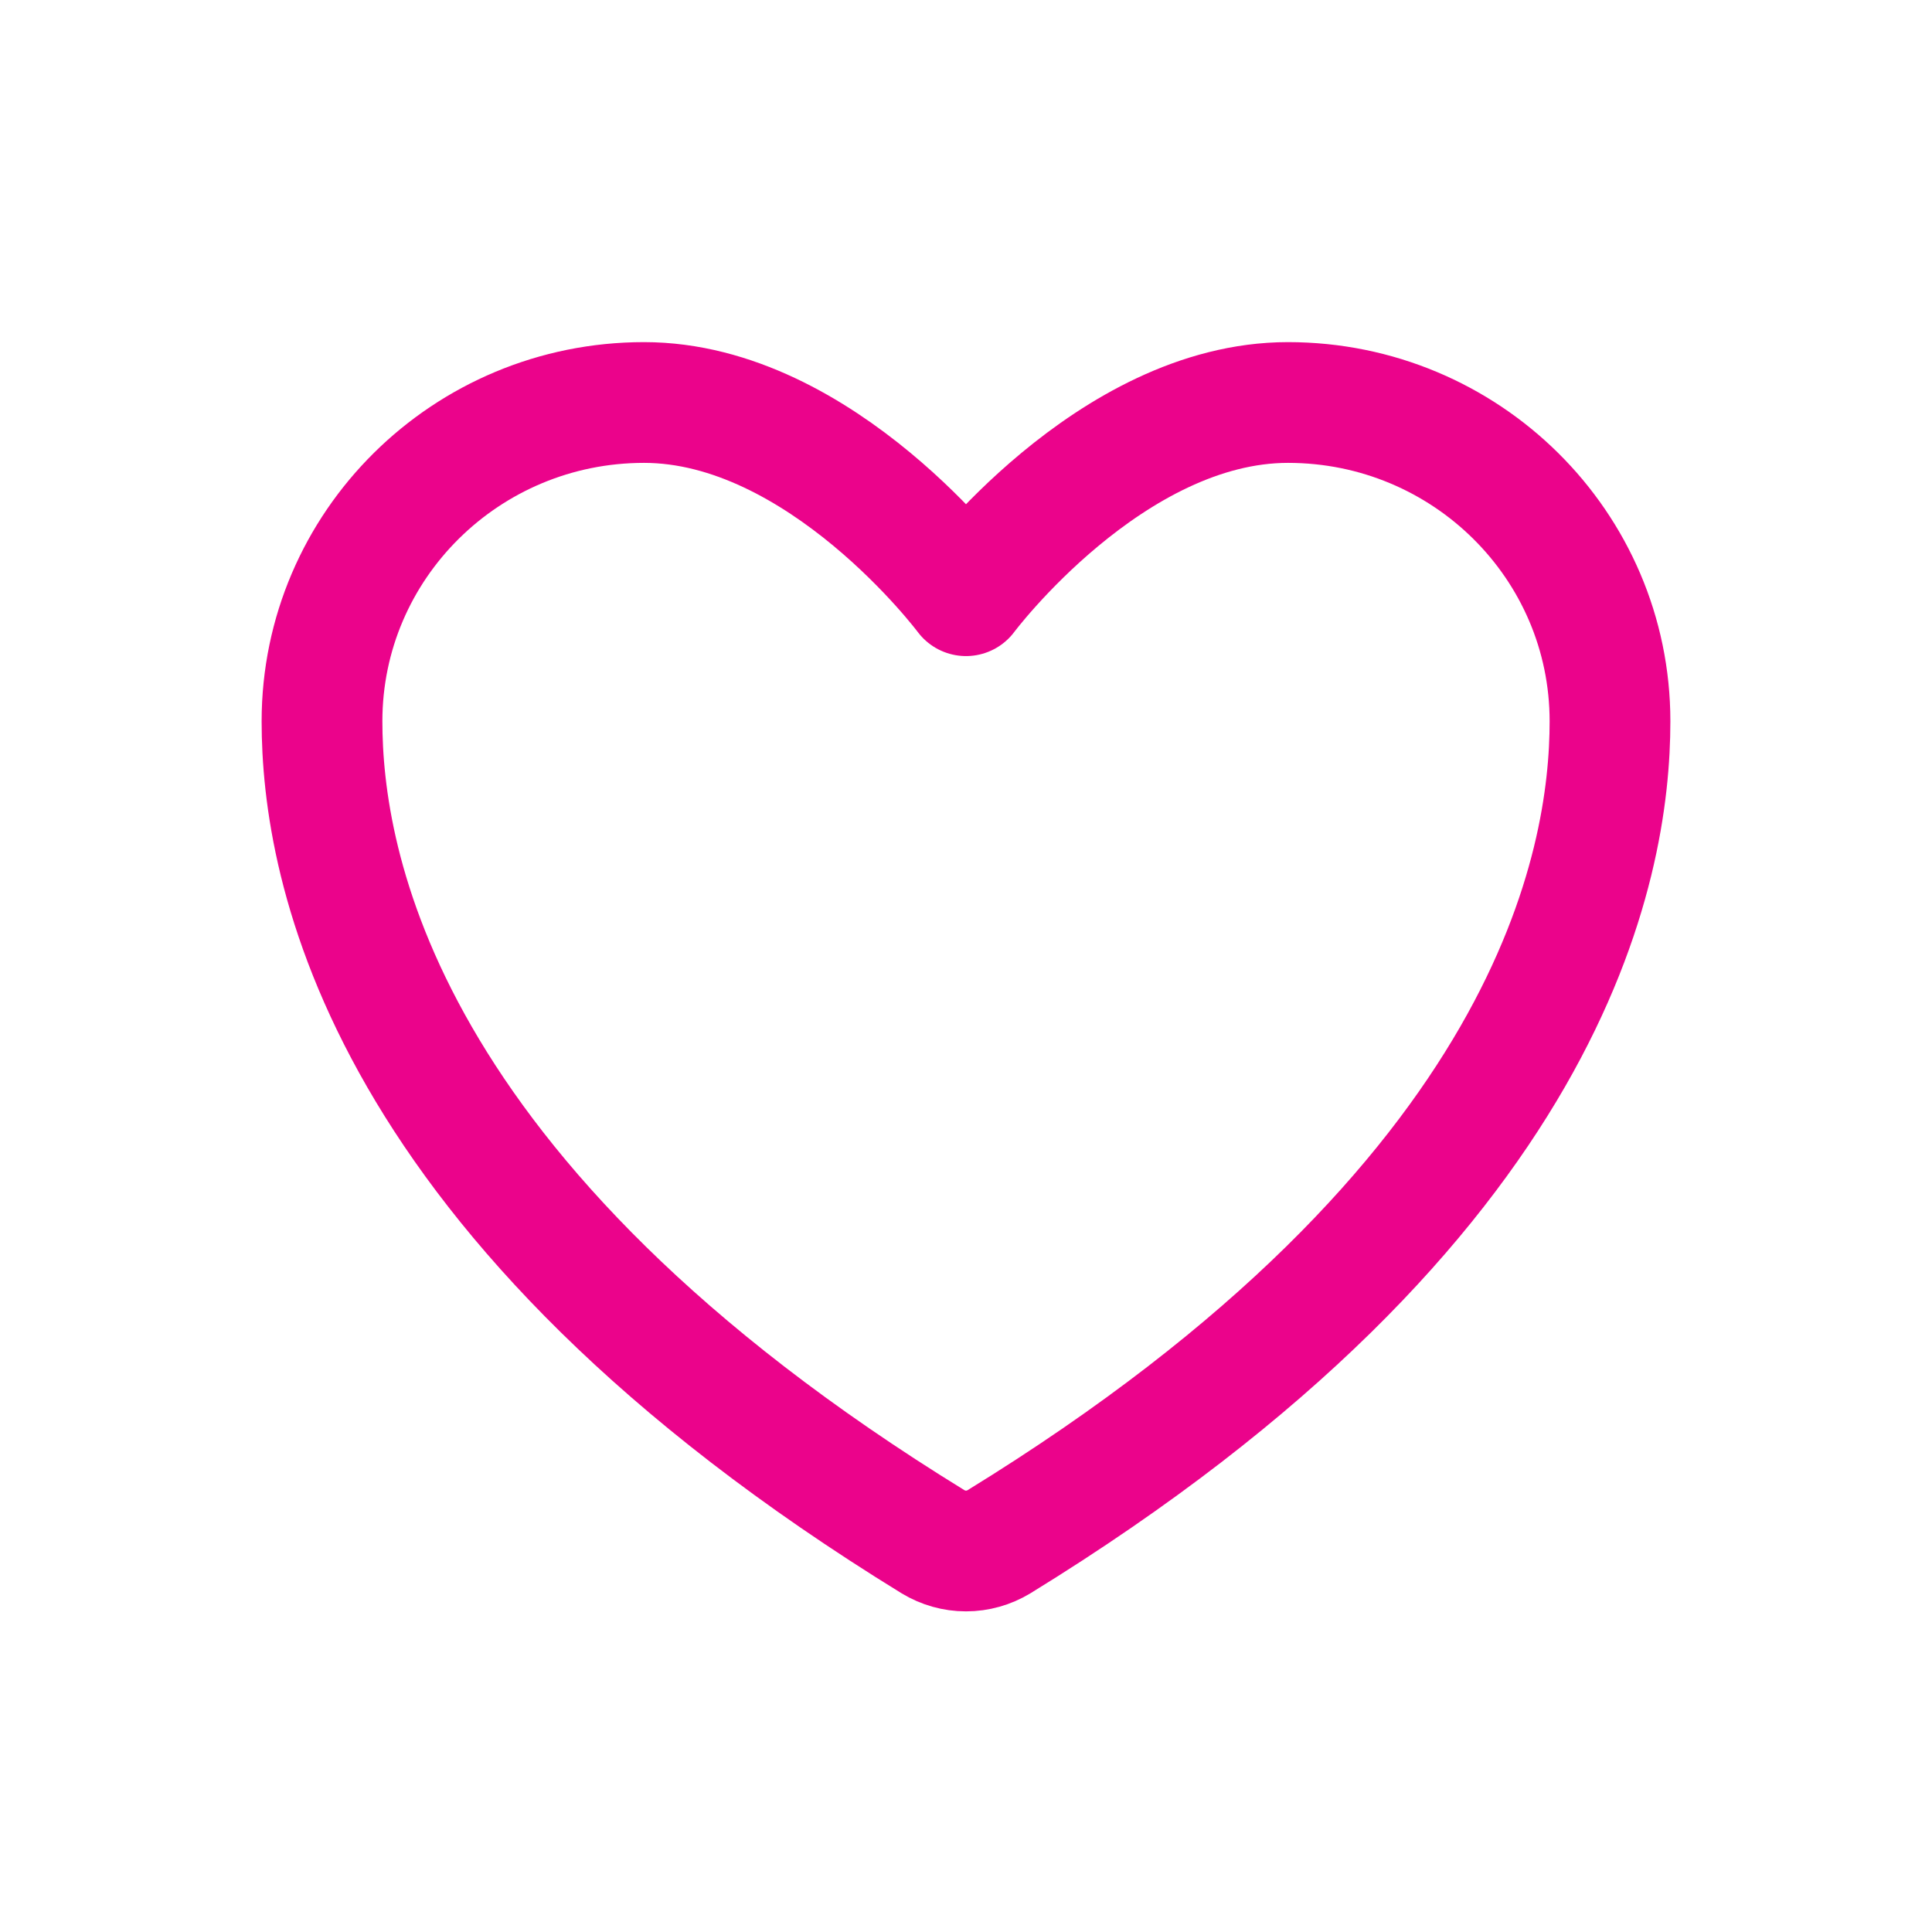
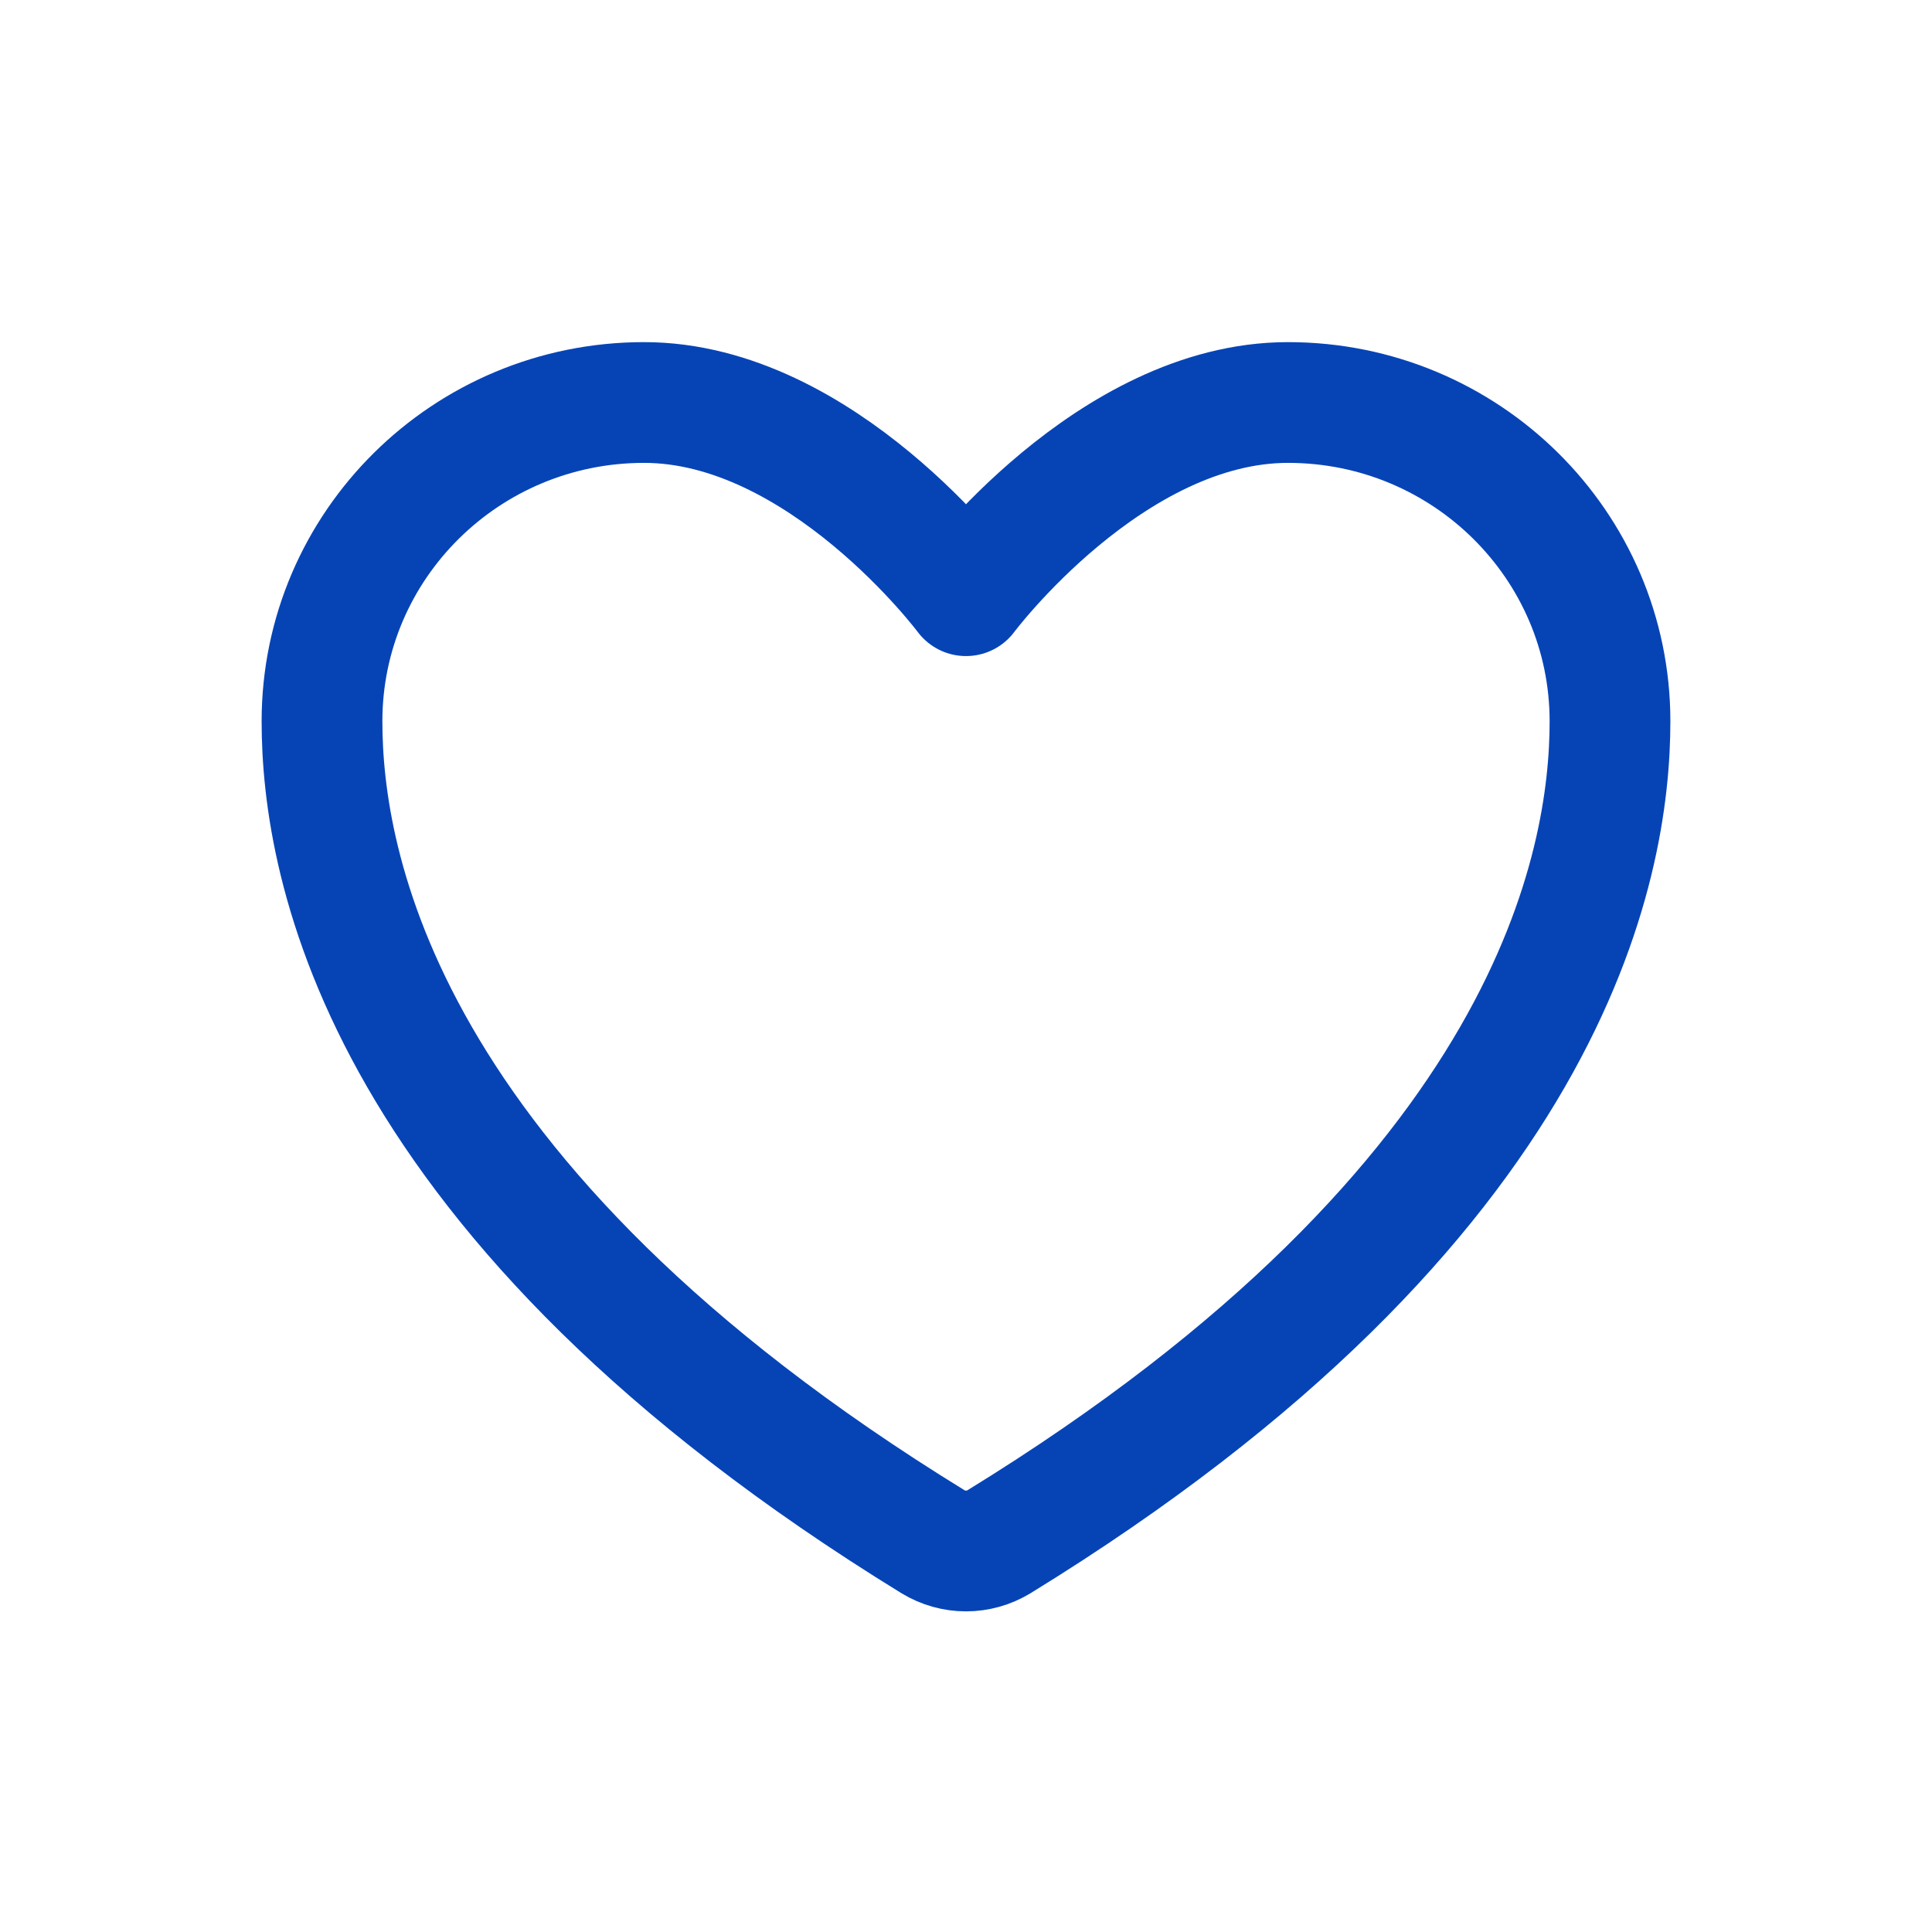
<svg xmlns="http://www.w3.org/2000/svg" width="24" height="24" viewBox="0 0 24 24" fill="none">
  <g id="Wishlist">
-     <path id="Vector" d="M8 5C5.791 5 4 6.773 4 8.96C4 10.726 4.7 14.916 11.59 19.152C11.714 19.227 11.855 19.267 12 19.267C12.145 19.267 12.286 19.227 12.41 19.152C19.3 14.916 20 10.726 20 8.96C20 6.773 18.209 5 16 5C13.791 5 12 7.4 12 7.4C12 7.4 10.209 5 8 5Z" stroke="#EB038B" stroke-width="1.5" stroke-linecap="round" stroke-linejoin="round" />
+     <path id="Vector" d="M8 5C5.791 5 4 6.773 4 8.96C4 10.726 4.7 14.916 11.59 19.152C11.714 19.227 11.855 19.267 12 19.267C12.145 19.267 12.286 19.227 12.41 19.152C19.3 14.916 20 10.726 20 8.96C20 6.773 18.209 5 16 5C13.791 5 12 7.4 12 7.4C12 7.4 10.209 5 8 5Z" stroke="#0644B6" stroke-width="1.5" stroke-linecap="round" stroke-linejoin="round" />
  </g>
</svg>
